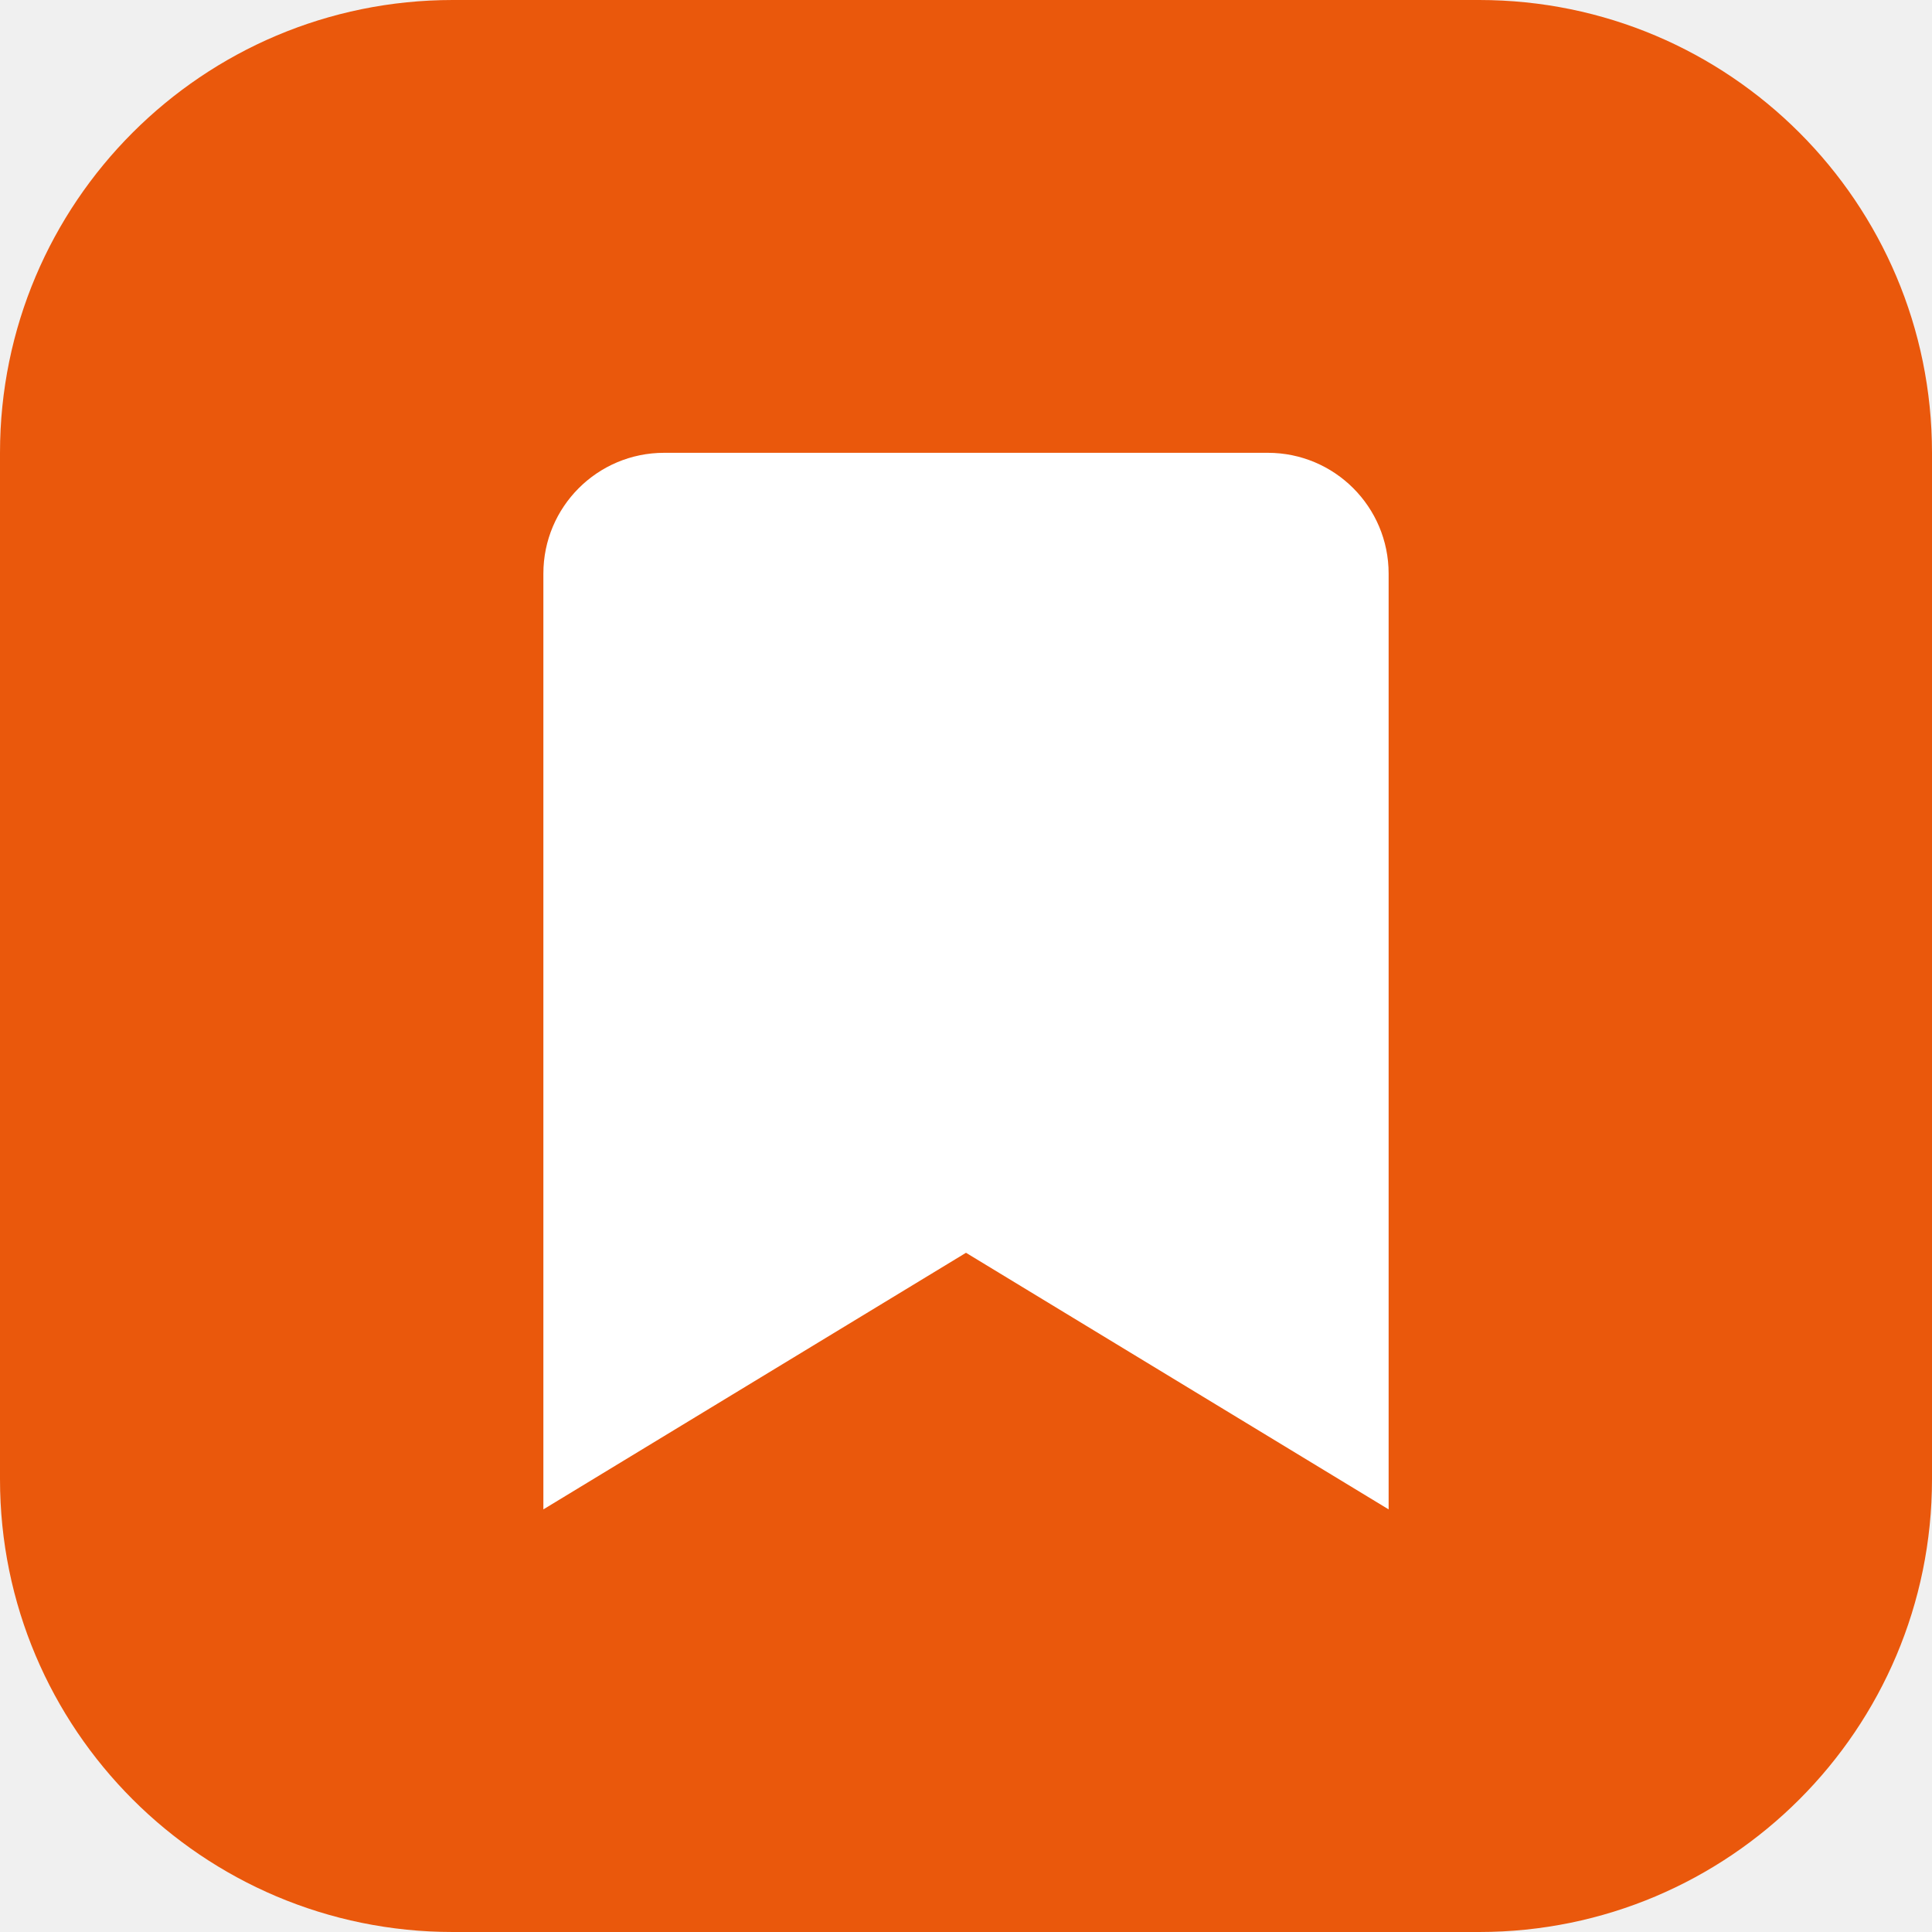
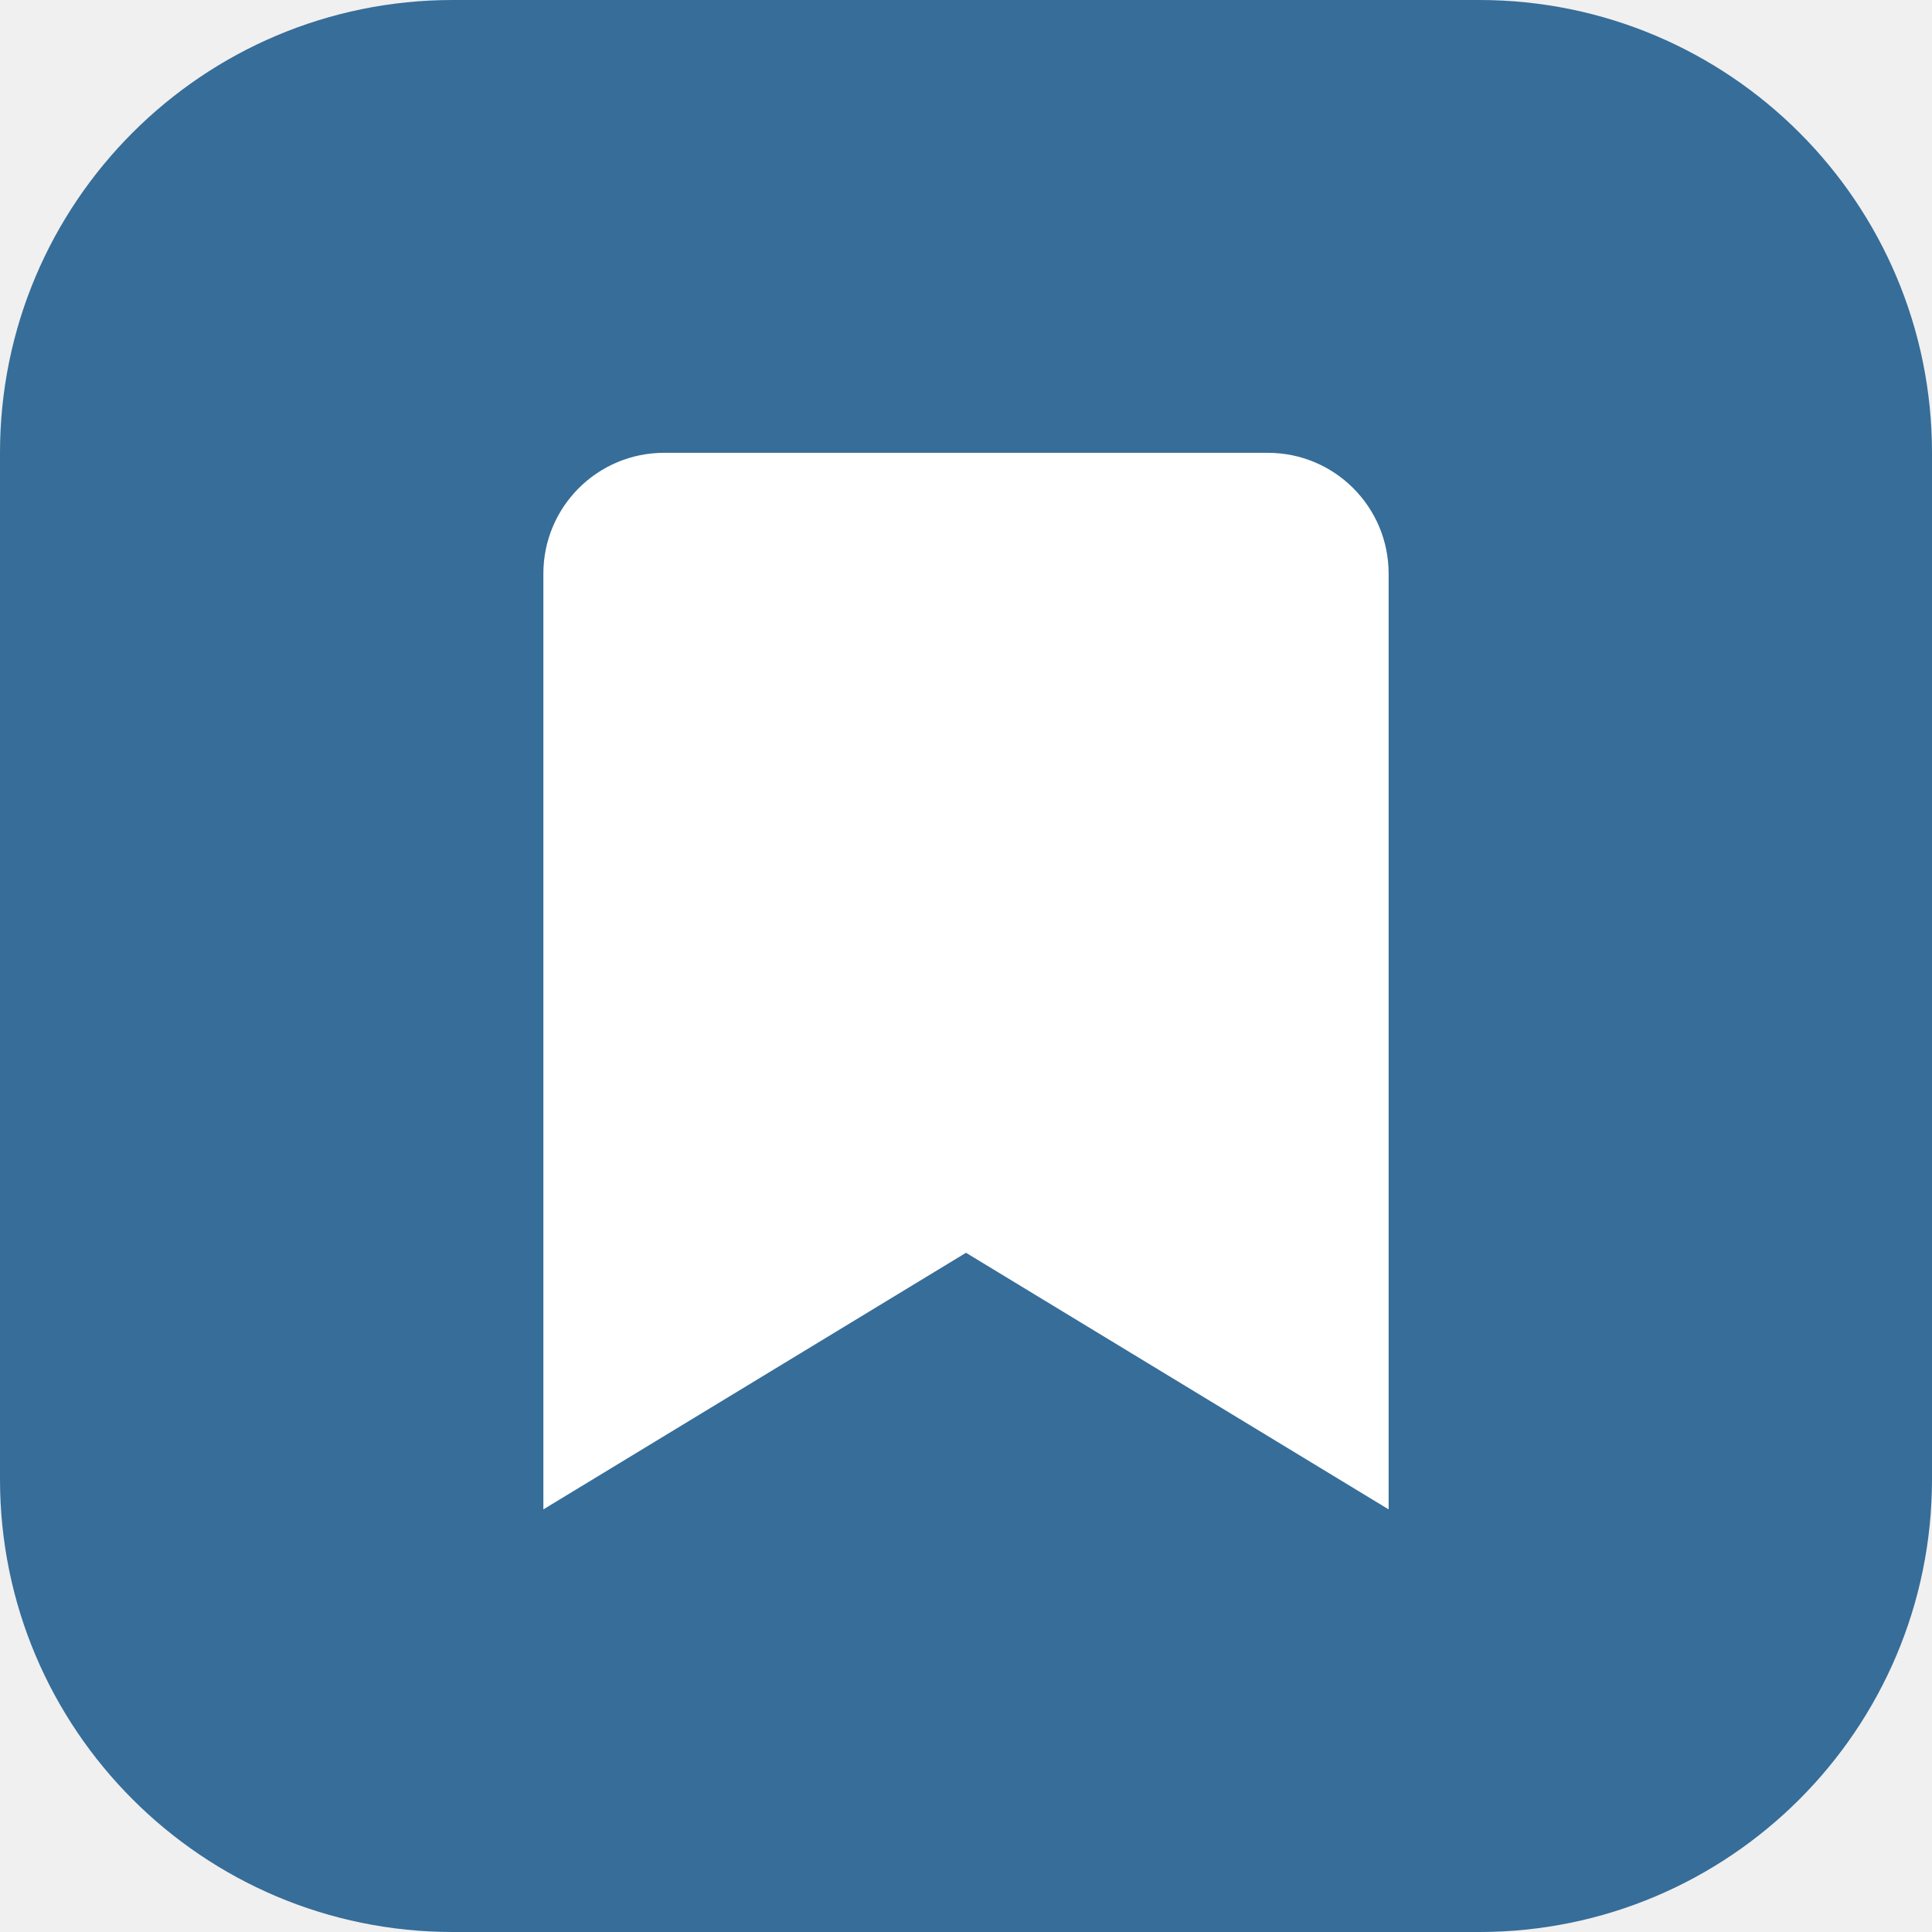
<svg xmlns="http://www.w3.org/2000/svg" width="64" height="64" viewBox="0 0 64 64">
-   <rect width="64" height="64" rx="15" fill="#ea580c" />
+   <rect width="64" height="64" rx="15" fill="#366d99" />
  <path d="M22 15h20a4 4 0 0 1 4 4v31L32 41.5 18 50V19a4 4 0 0 1 4-4Z" fill="#fff" />
</svg>
